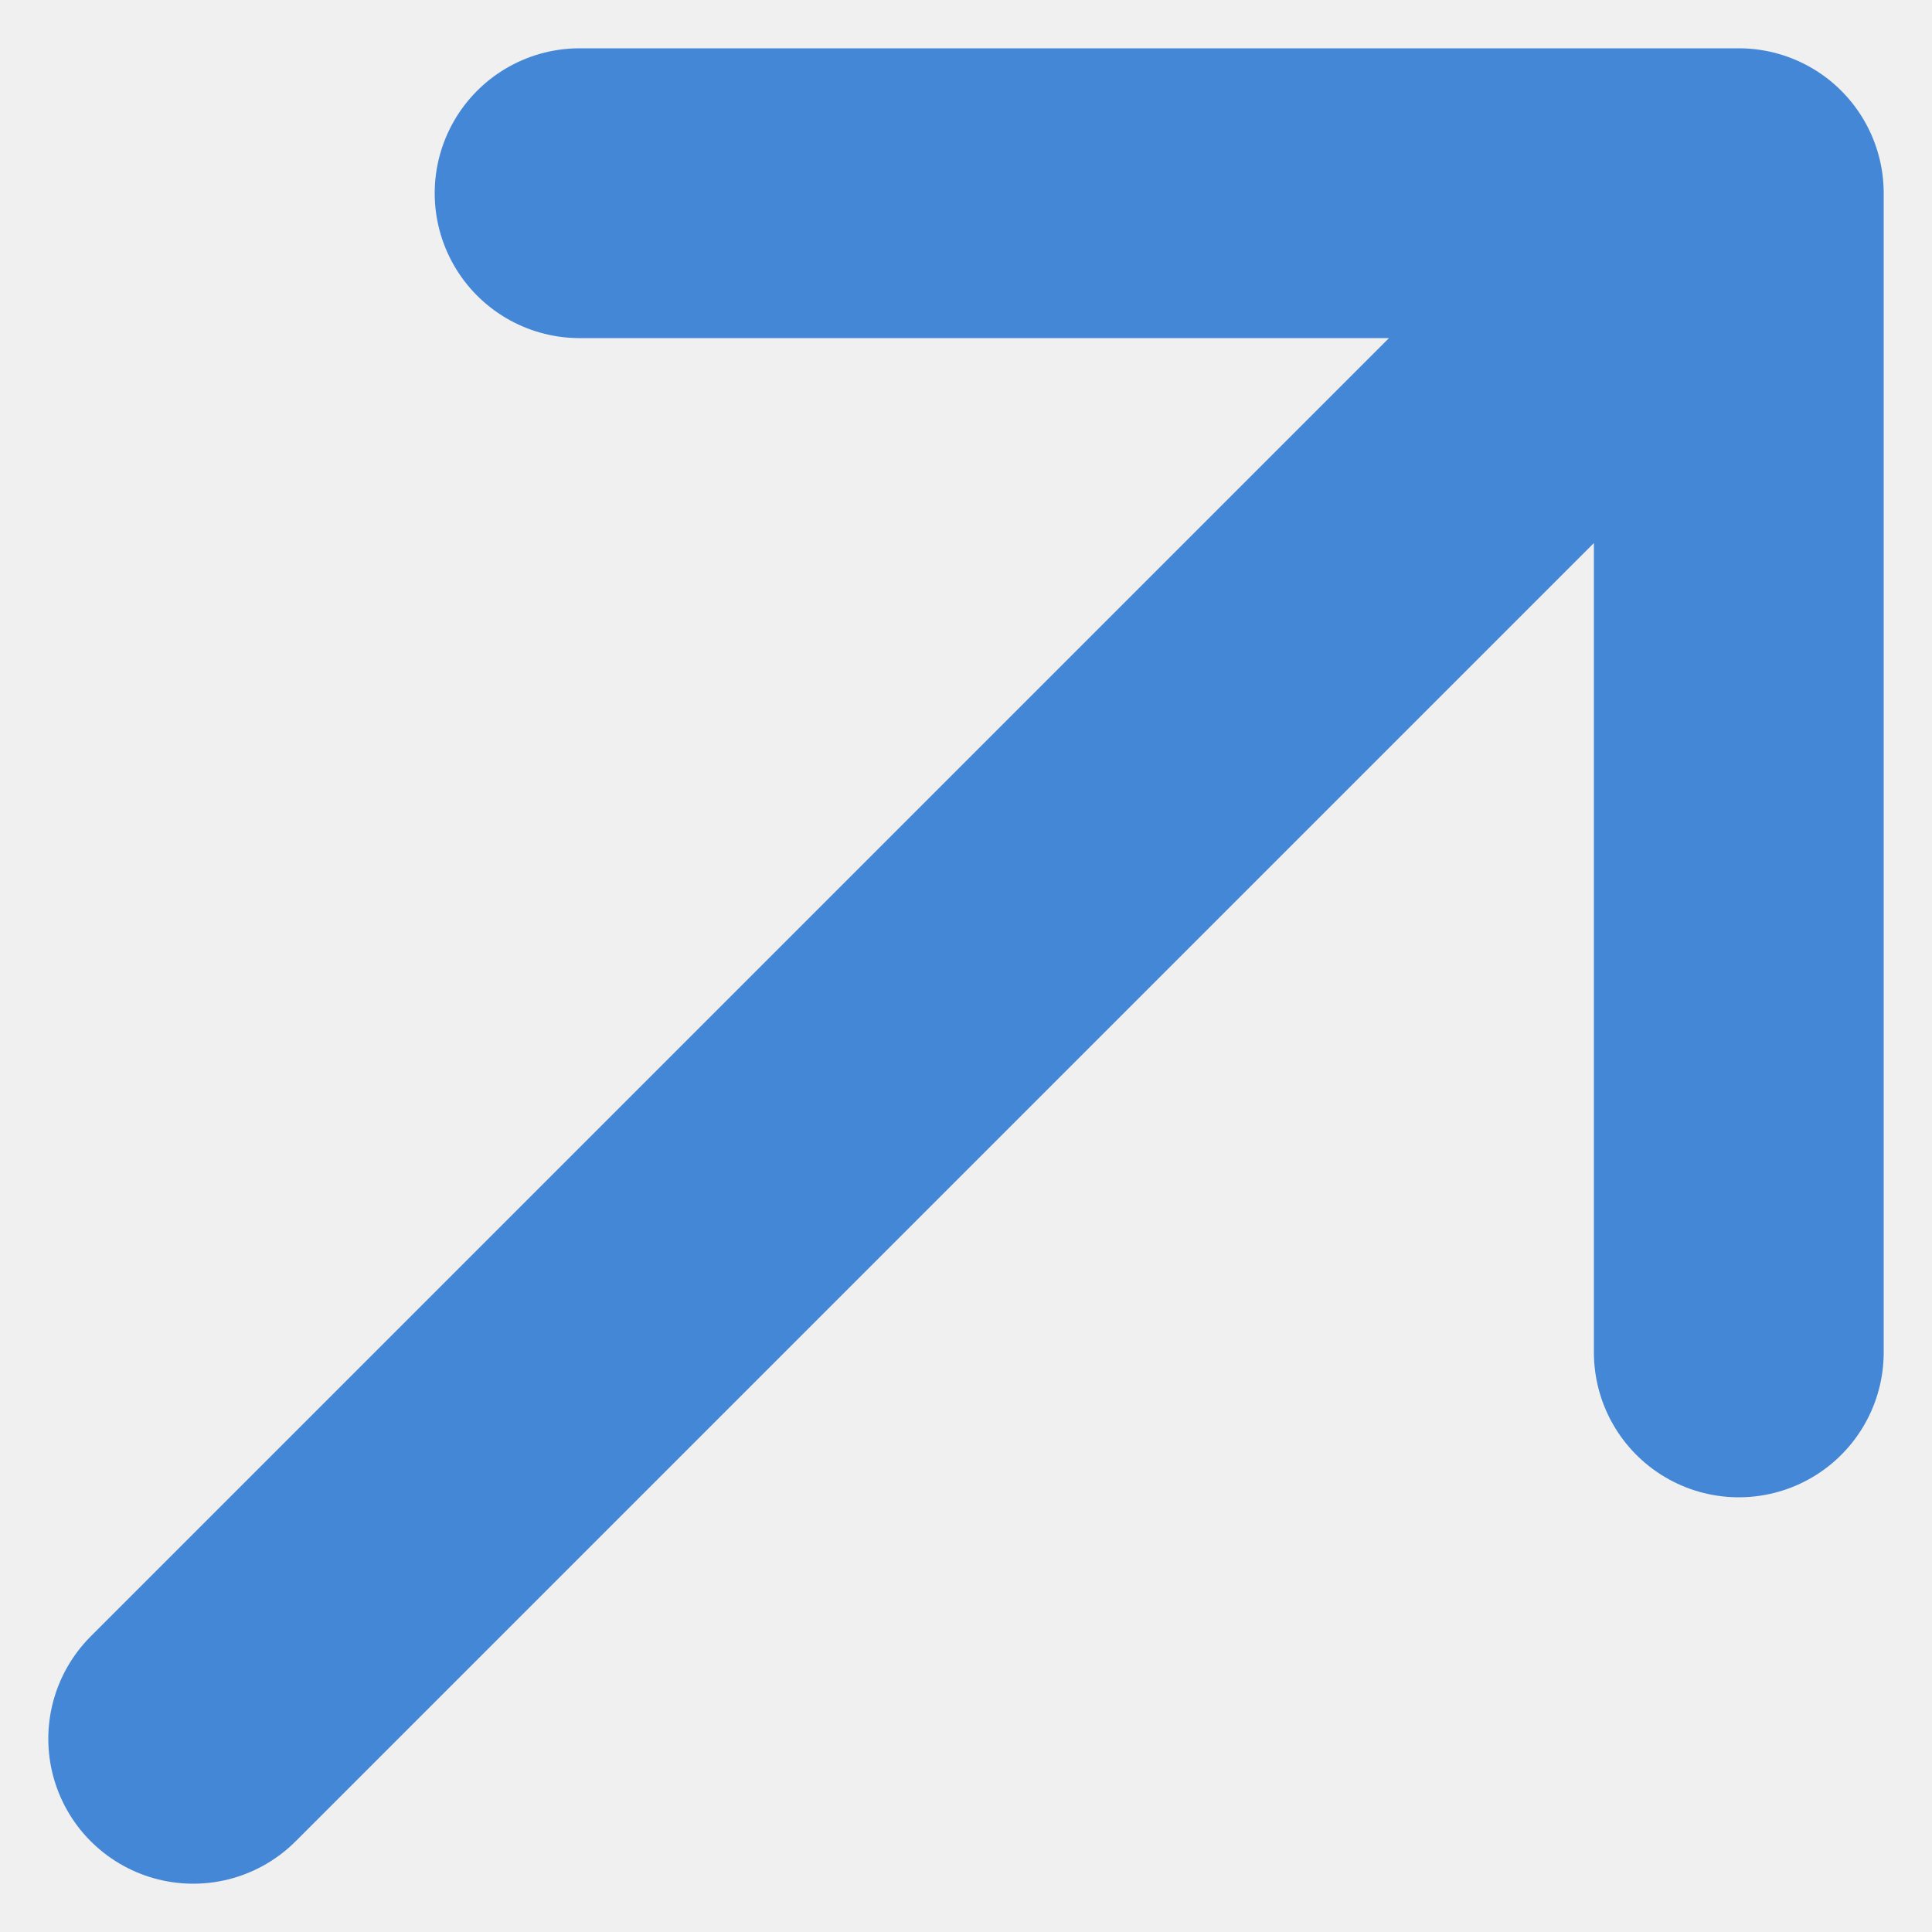
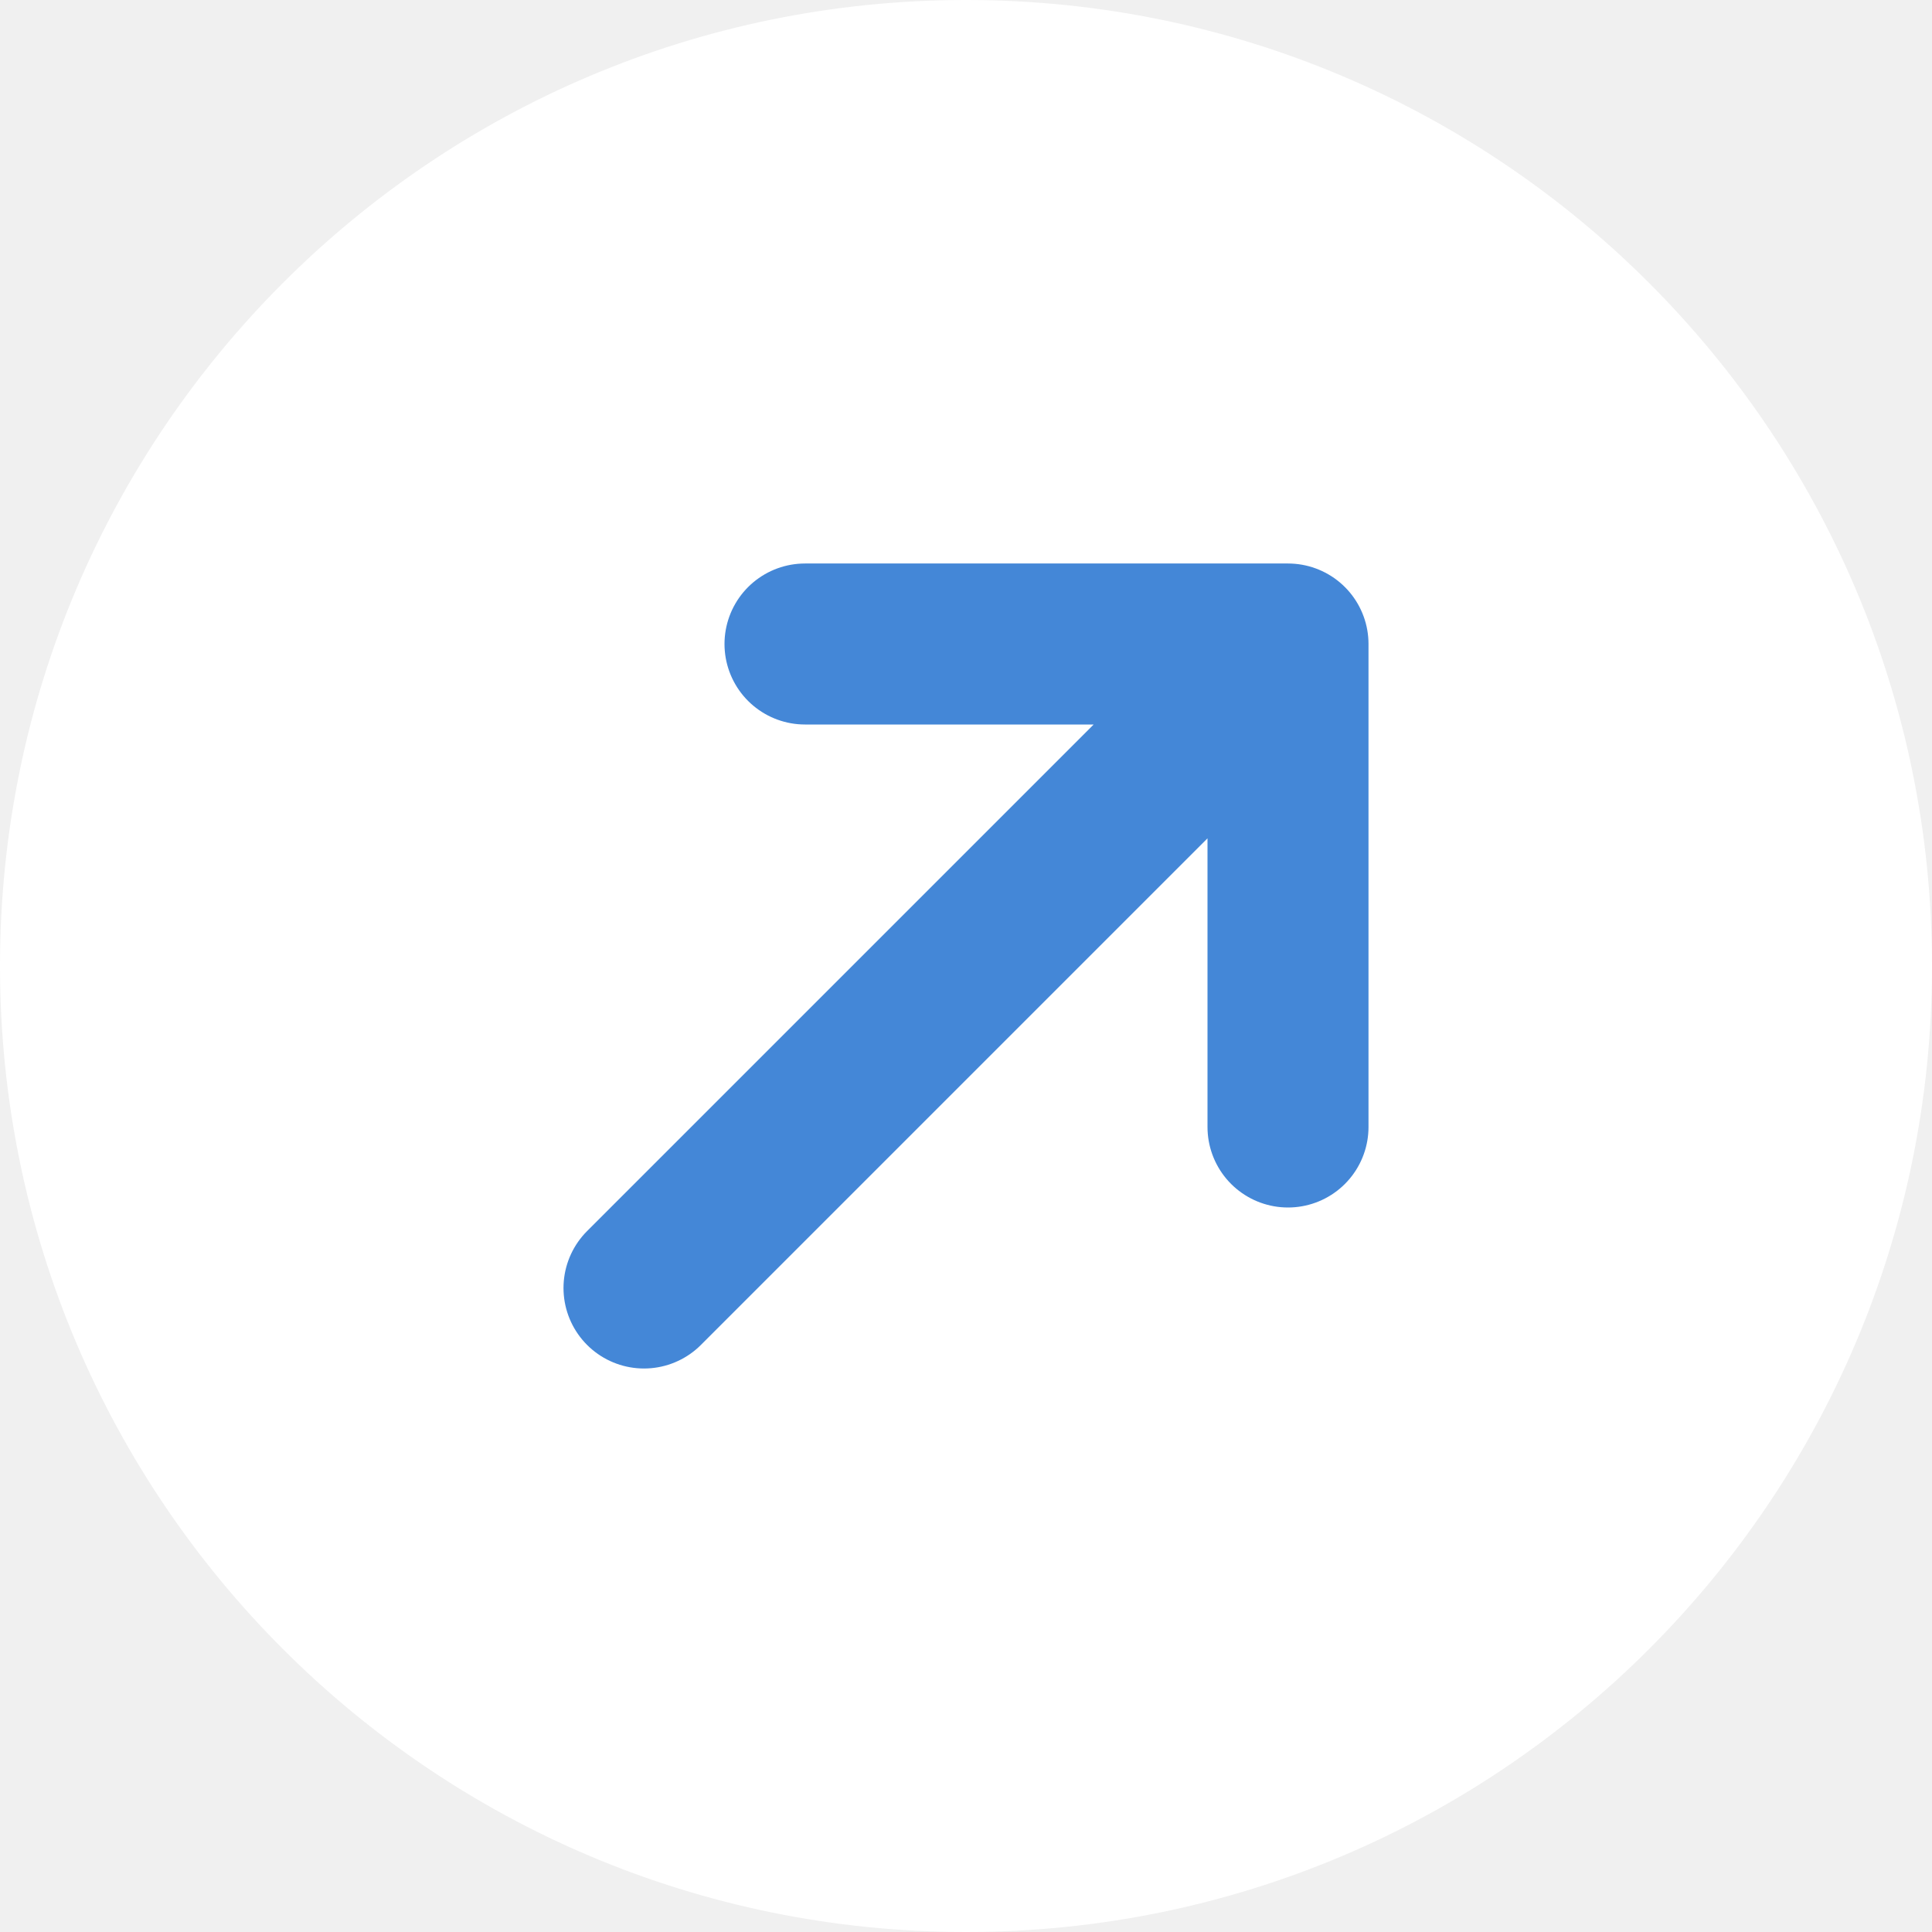
- <svg xmlns="http://www.w3.org/2000/svg" width="10" height="10" fill="none">
-   <path d="M3 1h6m0 0v6m0-6L1 9" stroke="#4487D7" style="stroke:color(display-p3 .267 .529 .843);stroke-opacity:1" stroke-width="1.5" stroke-linecap="round" stroke-linejoin="round" />
+ <svg xmlns="http://www.w3.org/2000/svg" width="24" height="24" fill="none">
+   <circle cx="12" cy="12" r="12" fill="#fff" style="fill:#fff;fill-opacity:1" />
+   <path d="M10 8h6m0 0v6m0-6-8 8" stroke="#4487D7" style="stroke:color(display-p3 .267 .529 .843);stroke-opacity:1" stroke-width="2" stroke-linecap="round" stroke-linejoin="round" />
</svg>
